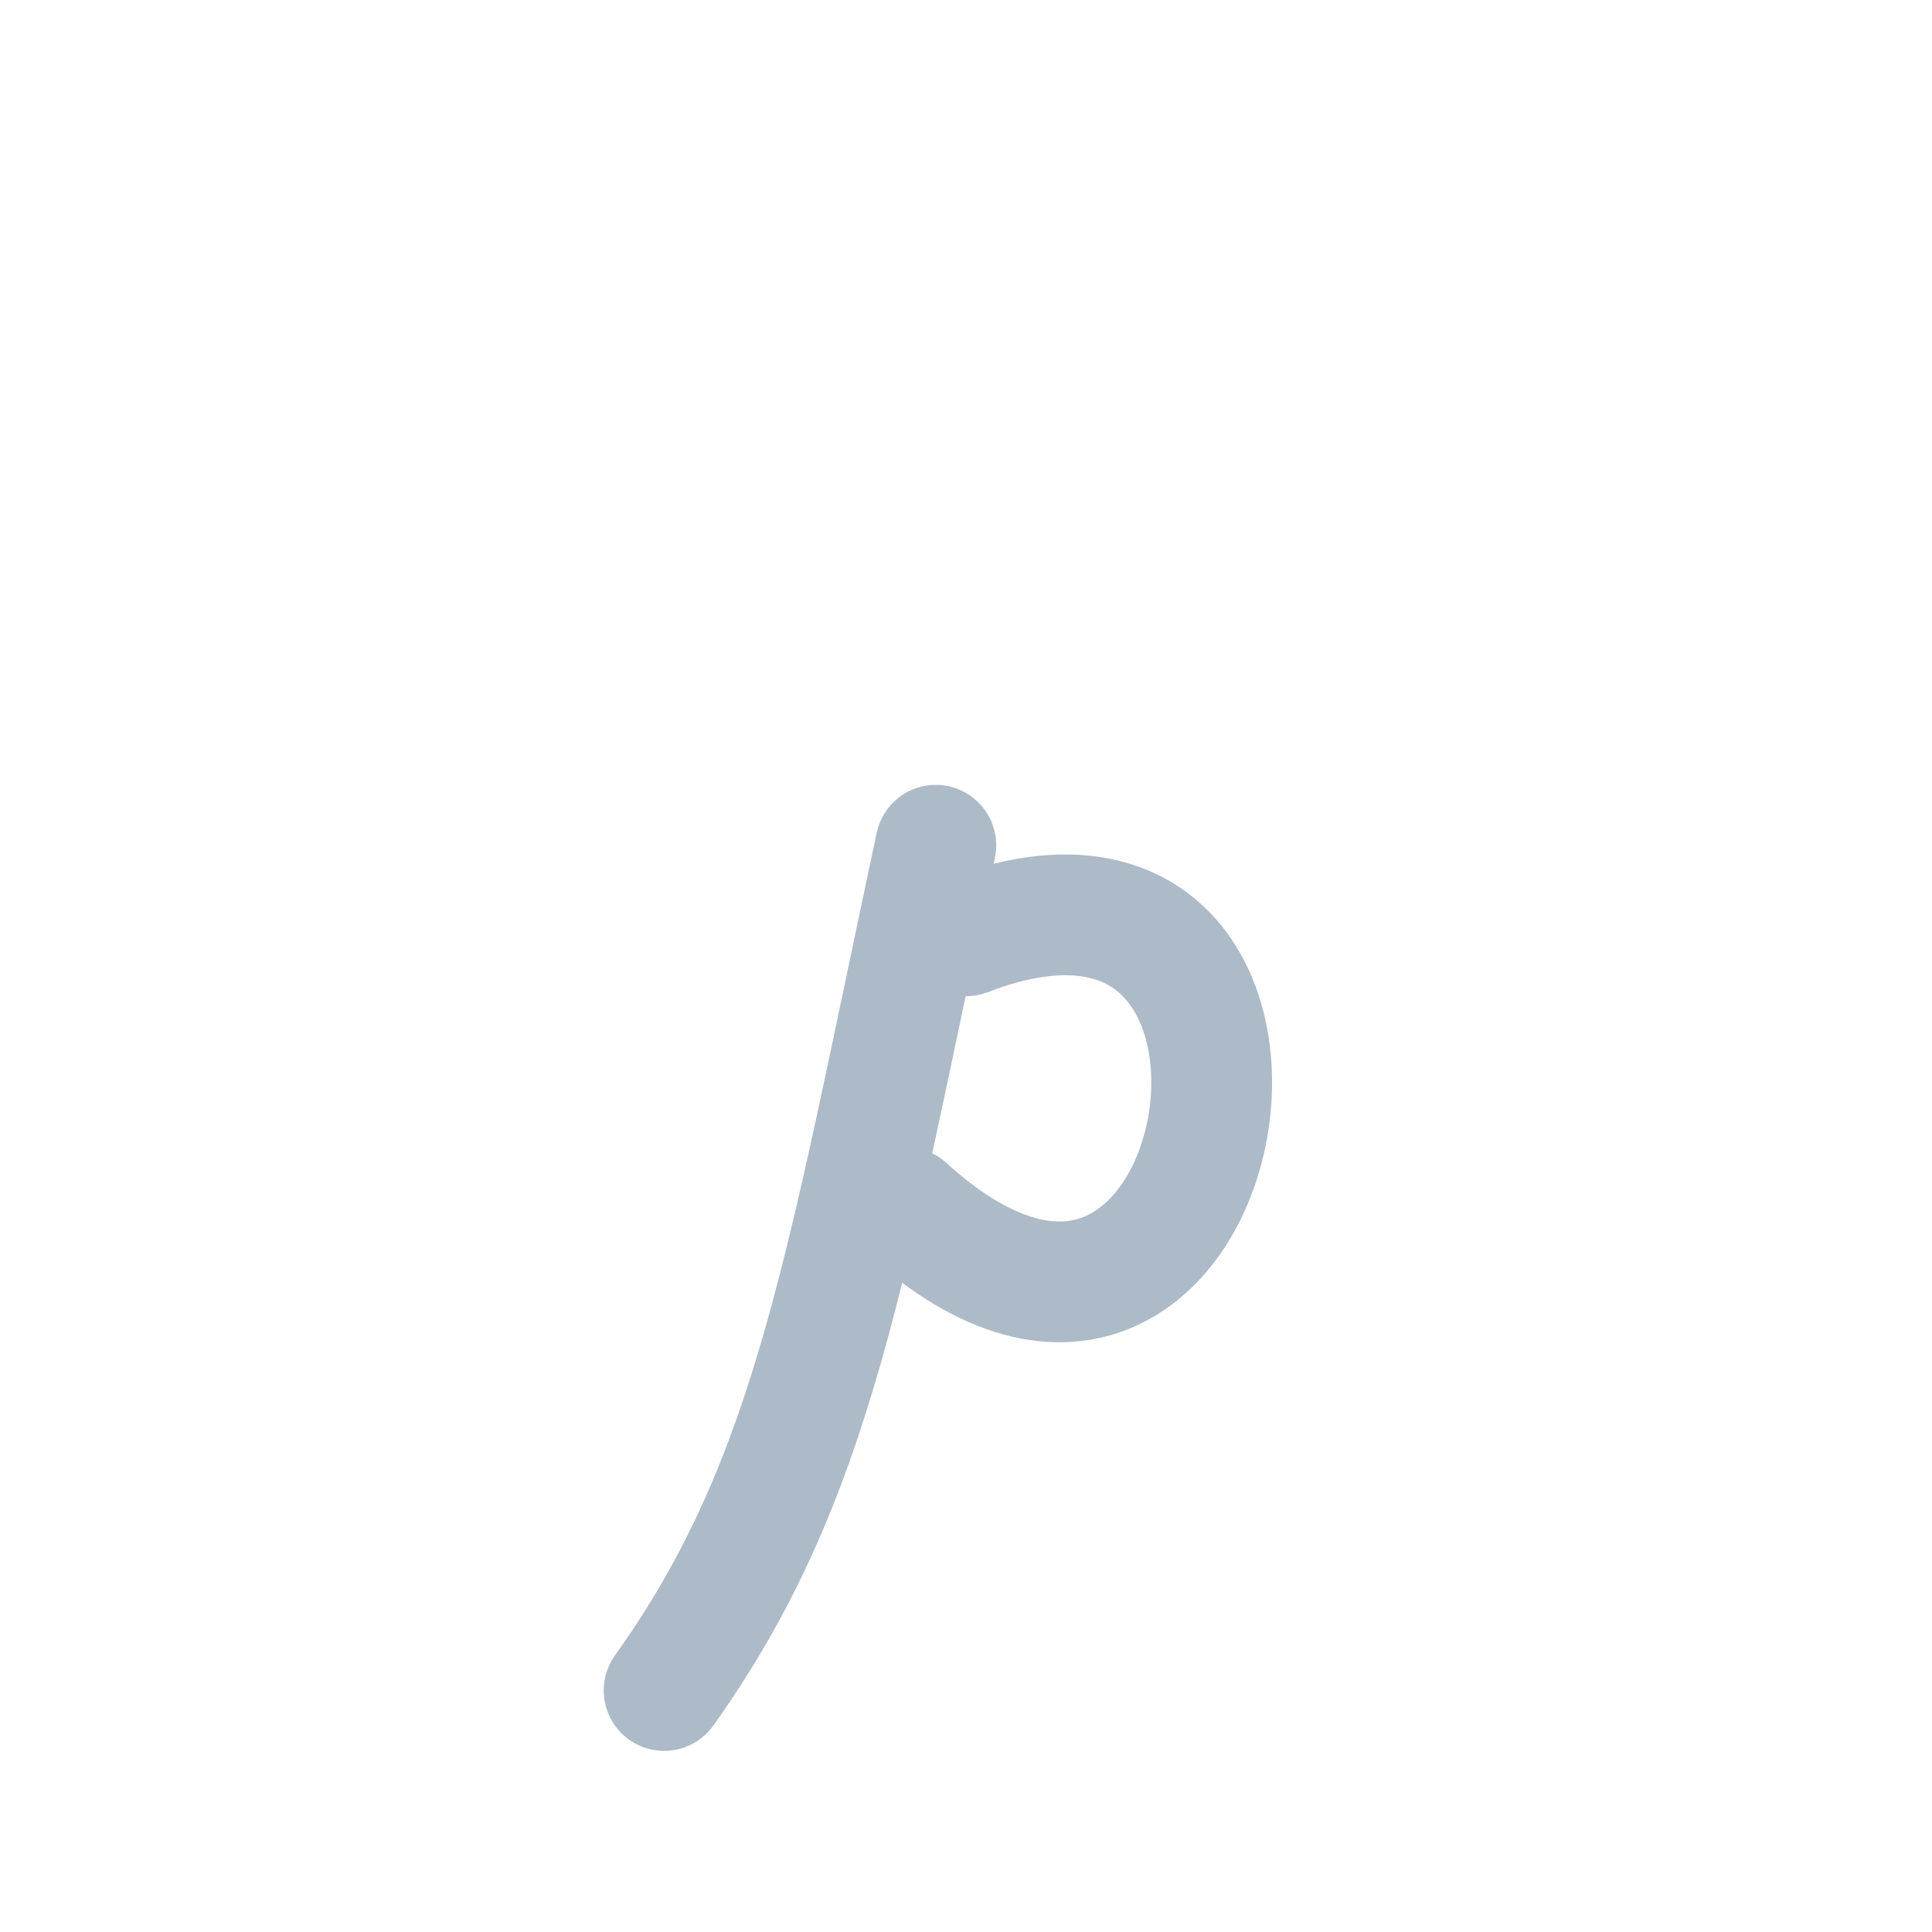
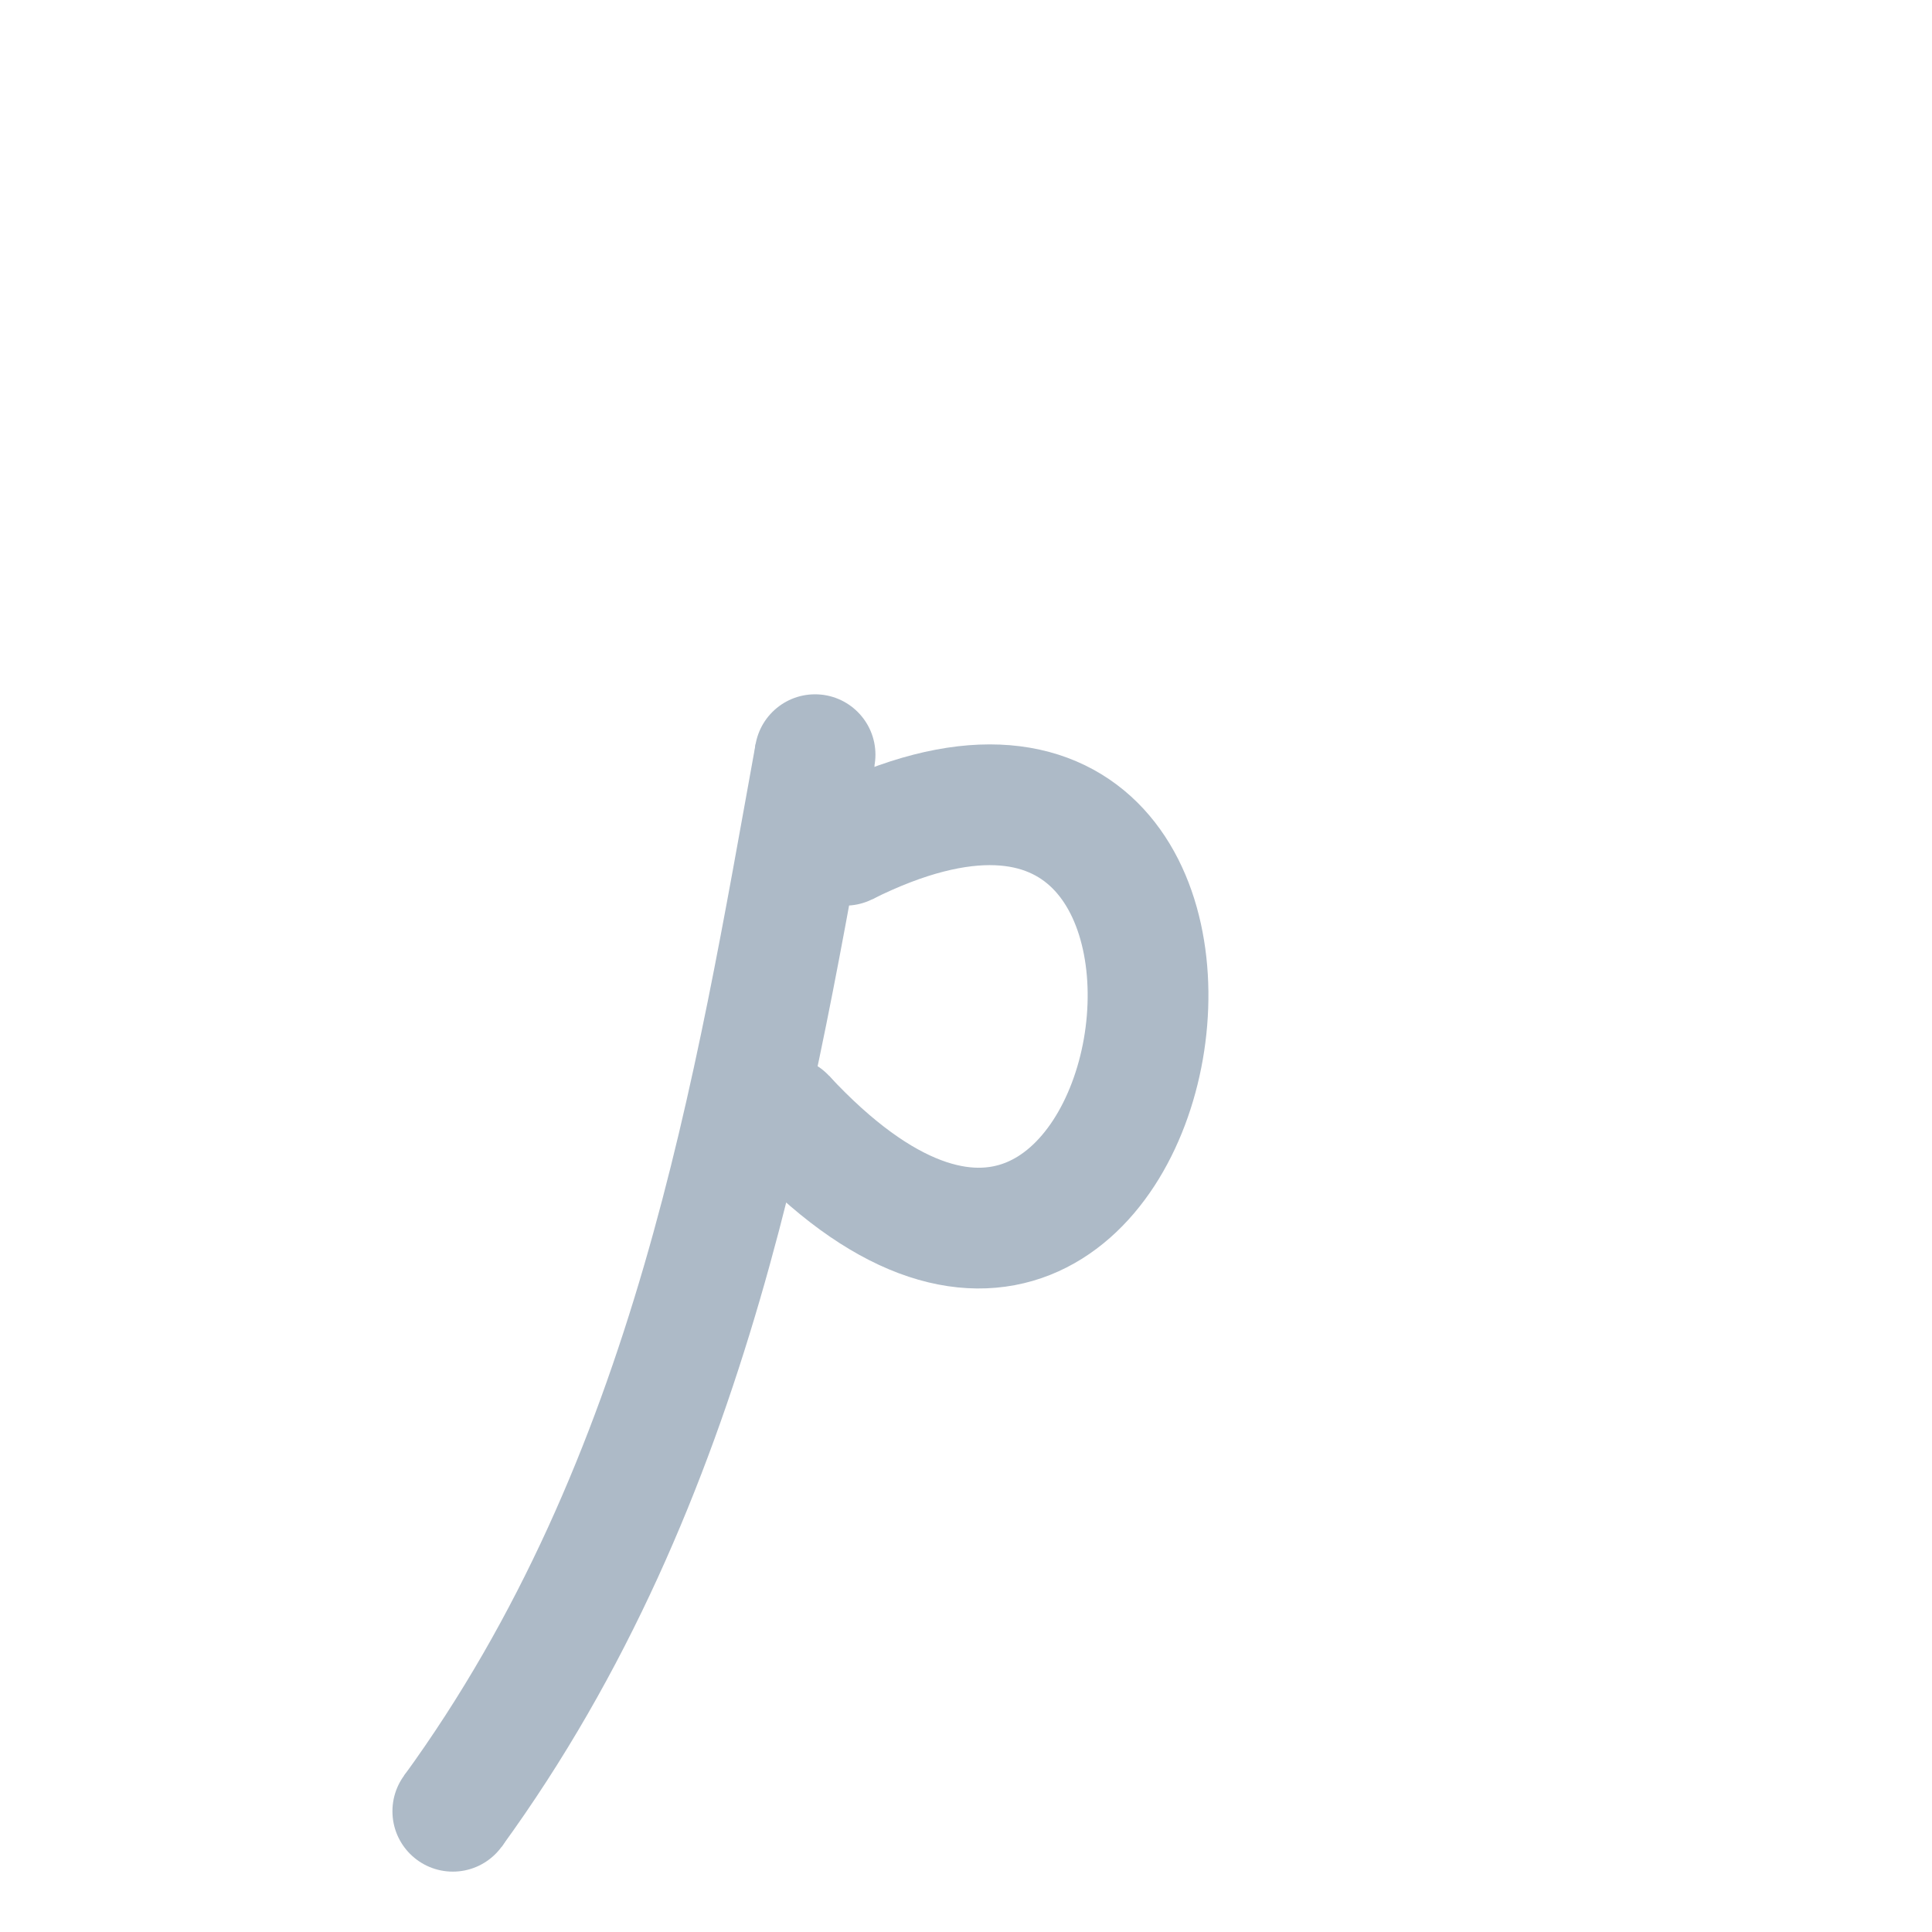
<svg xmlns="http://www.w3.org/2000/svg" viewBox="0 0 64 64">
-   <path d="M 32 31 C 45 26 41 50 30 40 M 31 28 C 28 42 27 49 22 56" stroke-width="4" stroke="#adbac7" fill="none" />
-   <circle cx="32" cy="31" r="2" fill="#adbac7" />
-   <circle cx="30" cy="40" r="2" fill="#adbac7" />
-   <circle cx="31" cy="28" r="2" fill="#adbac7" />
-   <circle cx="22" cy="56" r="2" fill="#adbac7" />
+   <path d="M 28 28 C 44 20 39 51 26 37 M 27 25 C 25 36 23 49 15 60" stroke-width="4" stroke="#adbac7" fill="none" />
+   <circle cx="28" cy="28" r="2" fill="#adbac7" />
+   <circle cx="26" cy="37" r="2" fill="#adbac7" />
+   <circle cx="27" cy="25" r="2" fill="#adbac7" />
+   <circle cx="15" cy="60" r="2" fill="#adbac7" />
</svg>
